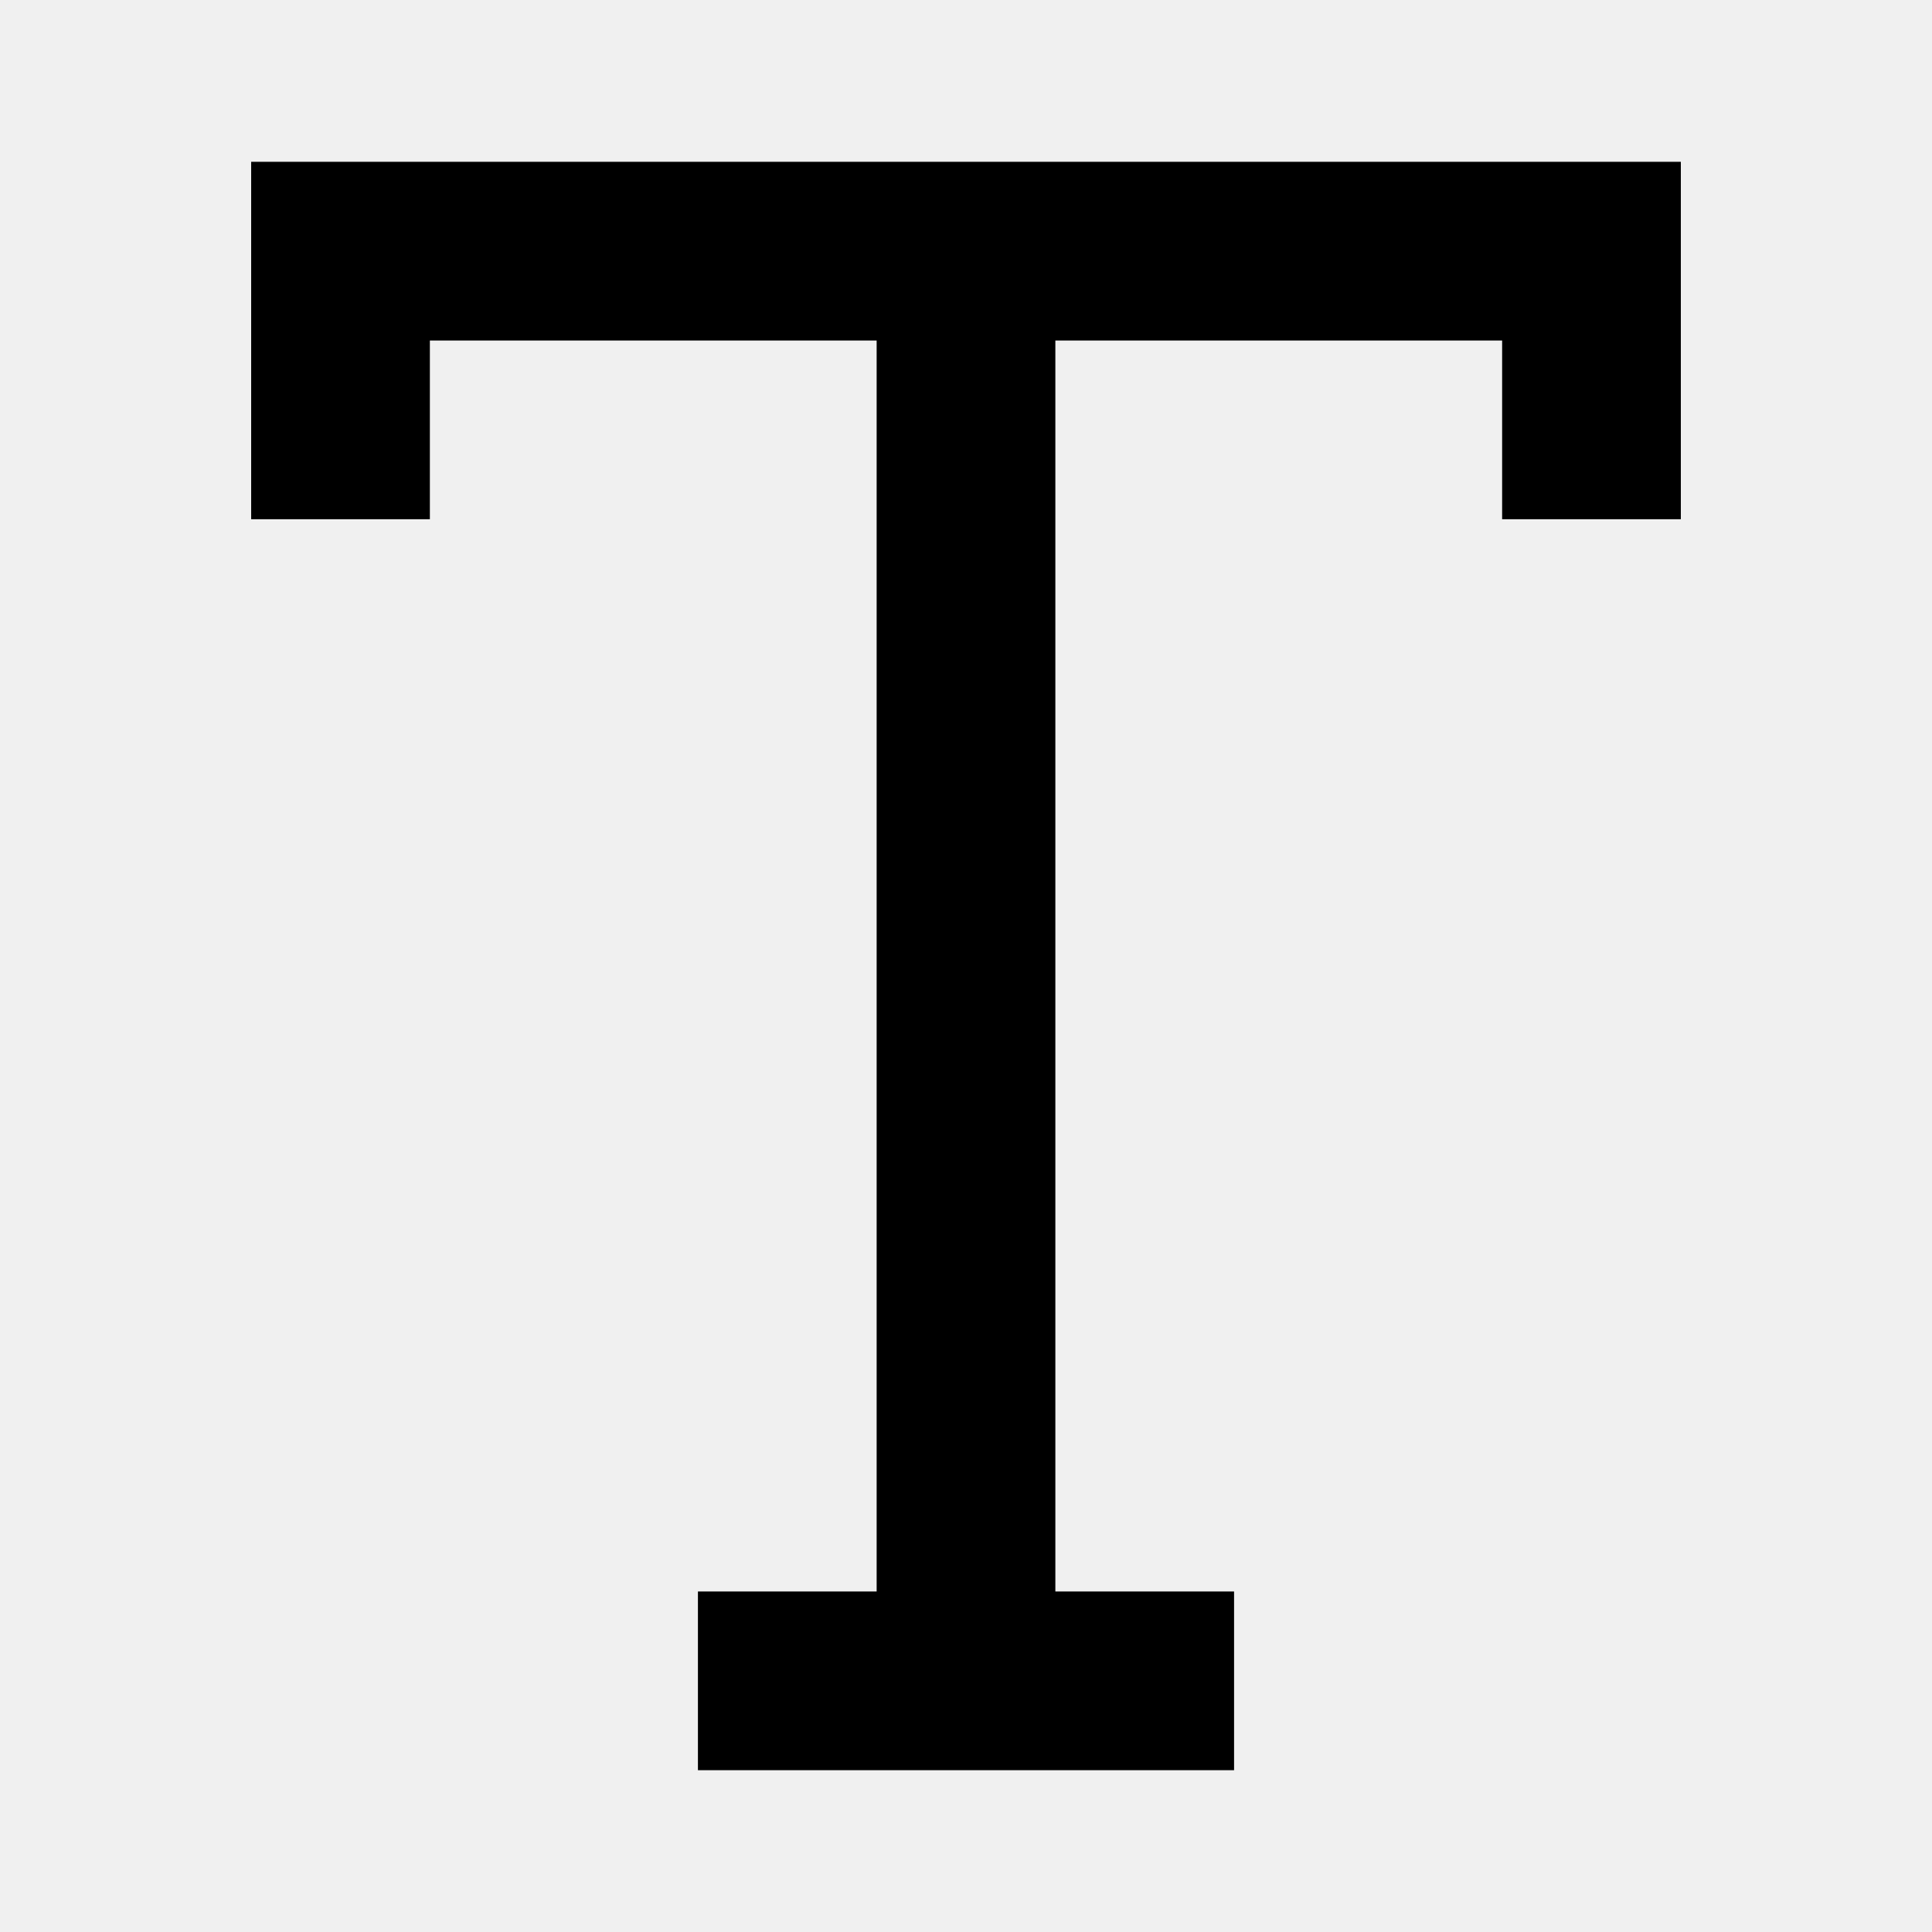
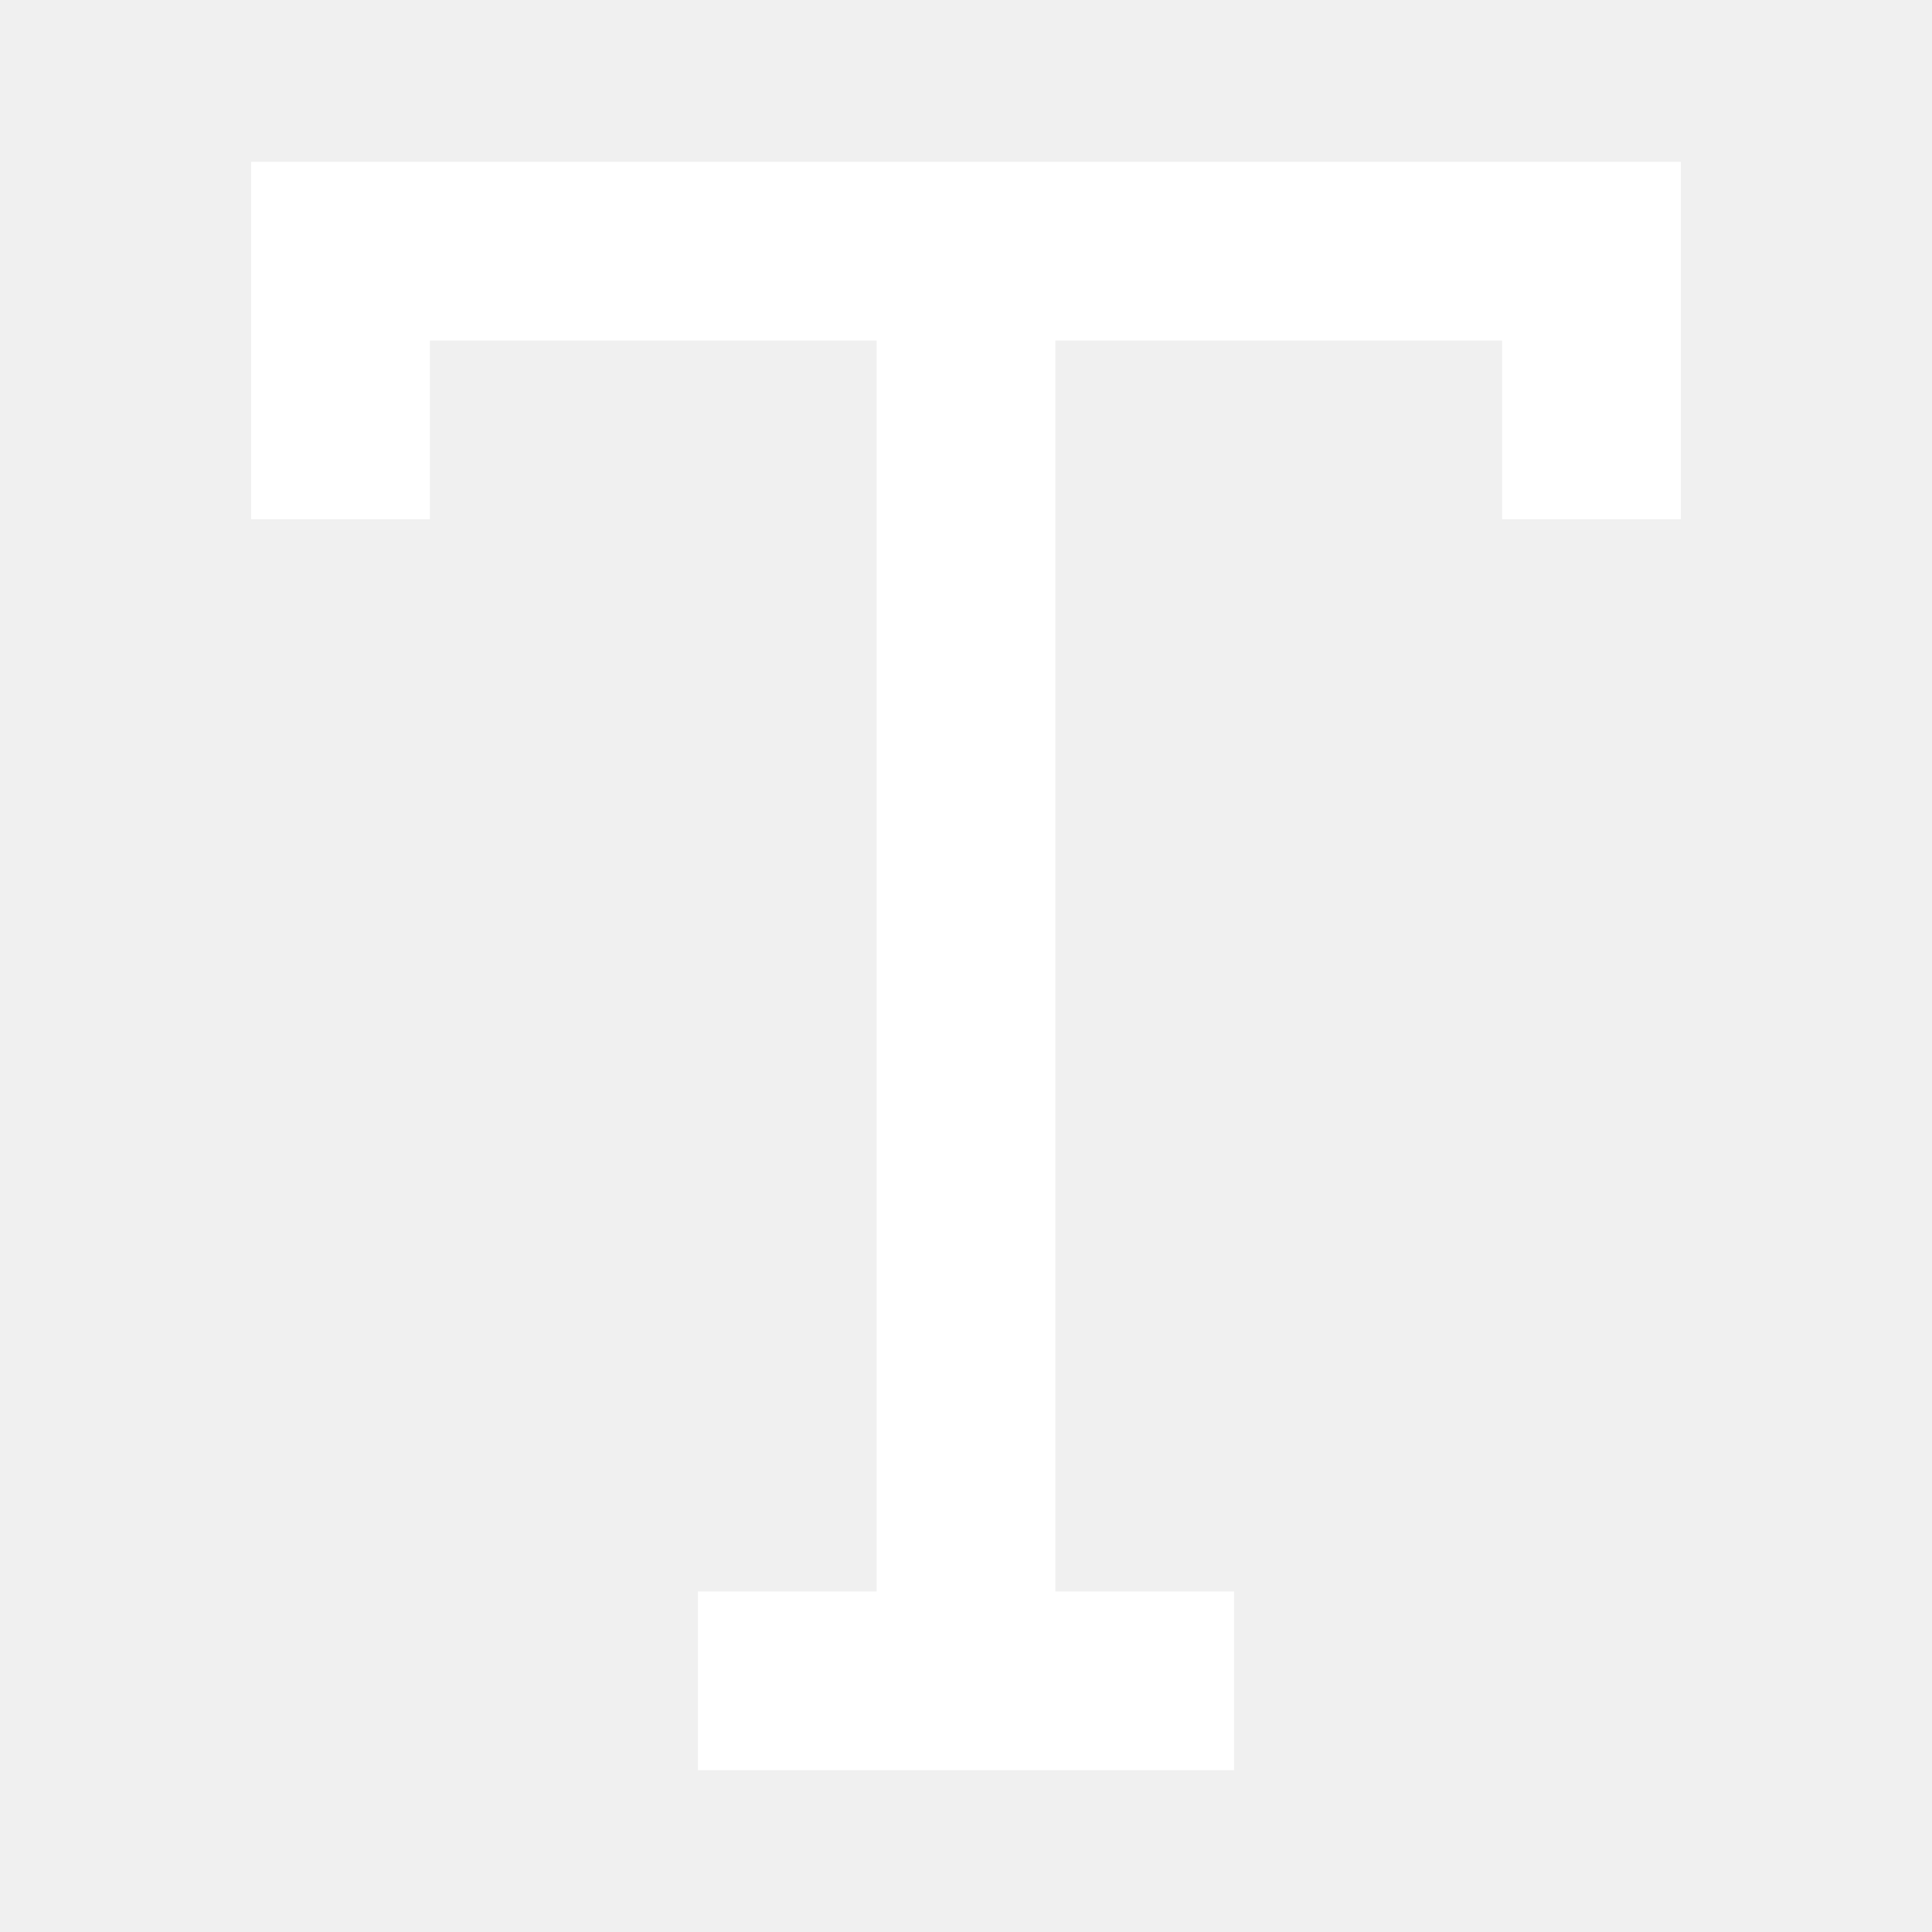
<svg xmlns="http://www.w3.org/2000/svg" width="24" height="24">
-   <path style="stroke:none;stroke-width:1;stroke-dasharray:none;stroke-linecap:butt;stroke-dashoffset:0;stroke-linejoin:miter;stroke-miterlimit:4;fill:#000;fill-rule:nonzero;opacity:1" transform="matrix(1.11 0 0 1.11 -1.32 -1.32)" d="M4 3v4h2V5h5v14H9v2h6v-2h-2V5h5v2h2V3H4z" />
+   <path style="stroke:none;stroke-width:1;stroke-dasharray:none;stroke-linecap:butt;stroke-dashoffset:0;stroke-linejoin:miter;stroke-miterlimit:4;fill:#fff;fill-rule:nonzero;opacity:1" transform="matrix(1.11 0 0 1.11 -1.32 -1.32)" d="M4 3v4h2V5h5v14H9v2h6v-2h-2V5h5v2h2V3H4z" />
</svg>
